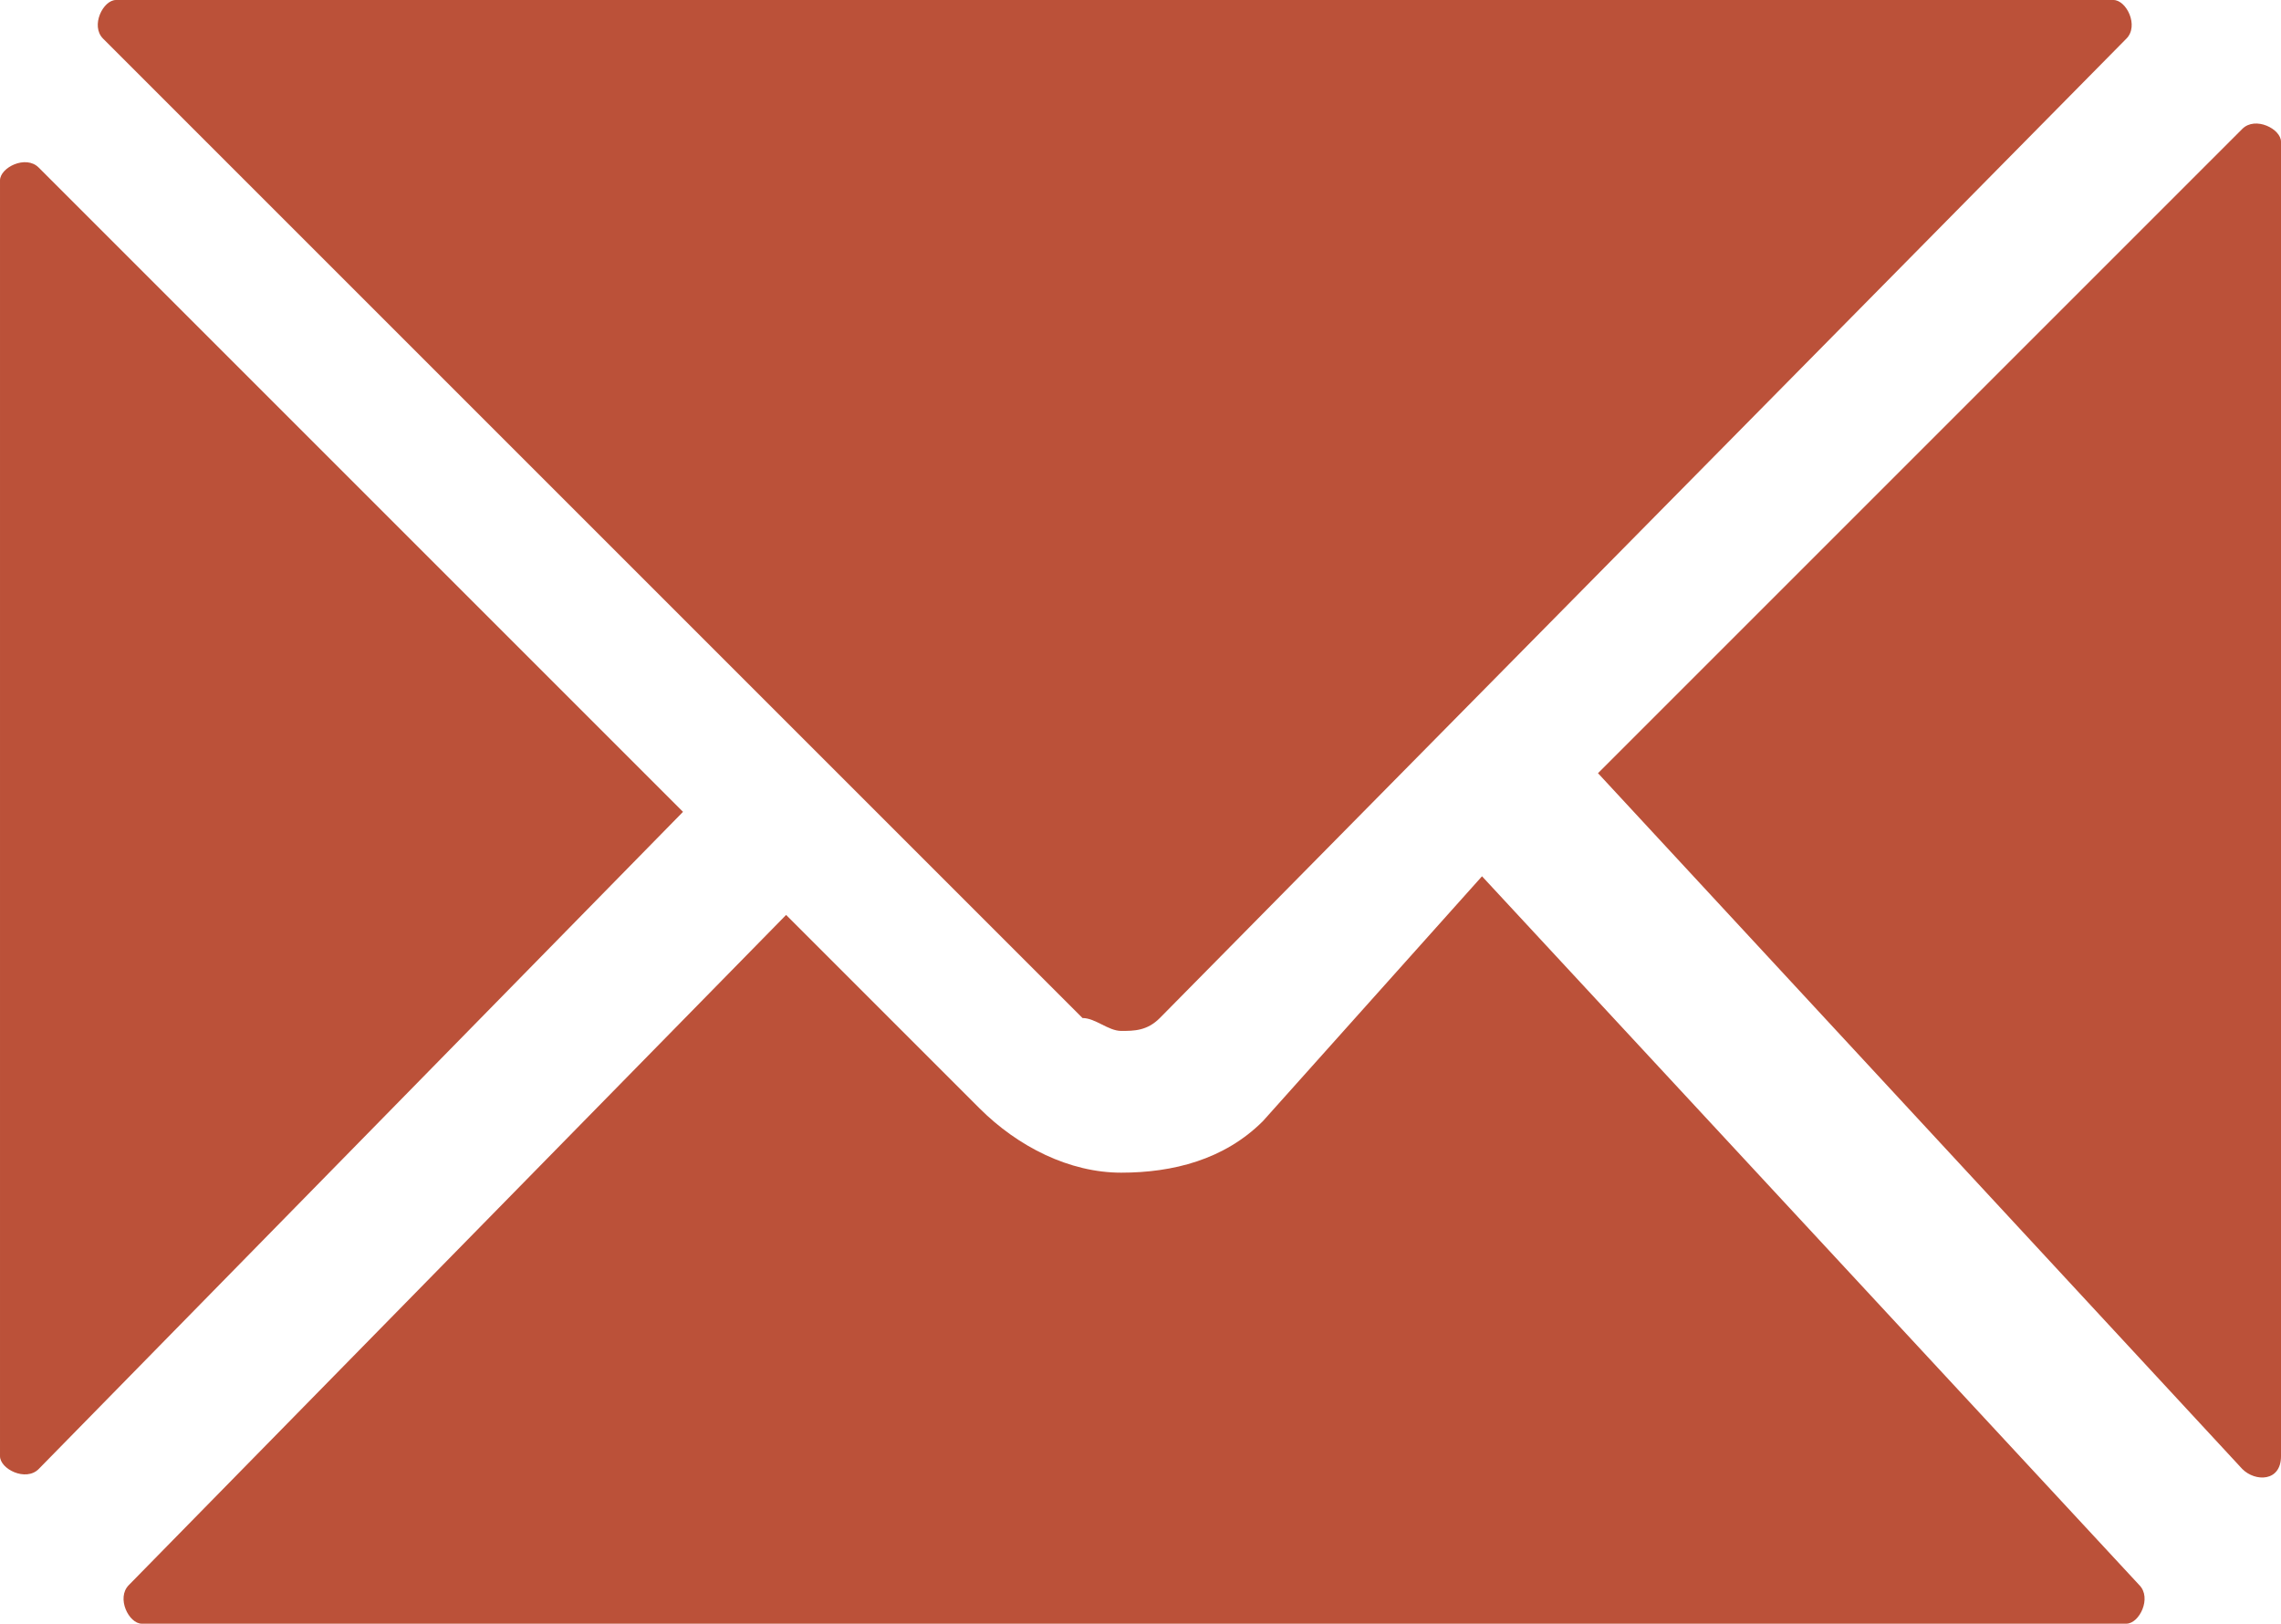
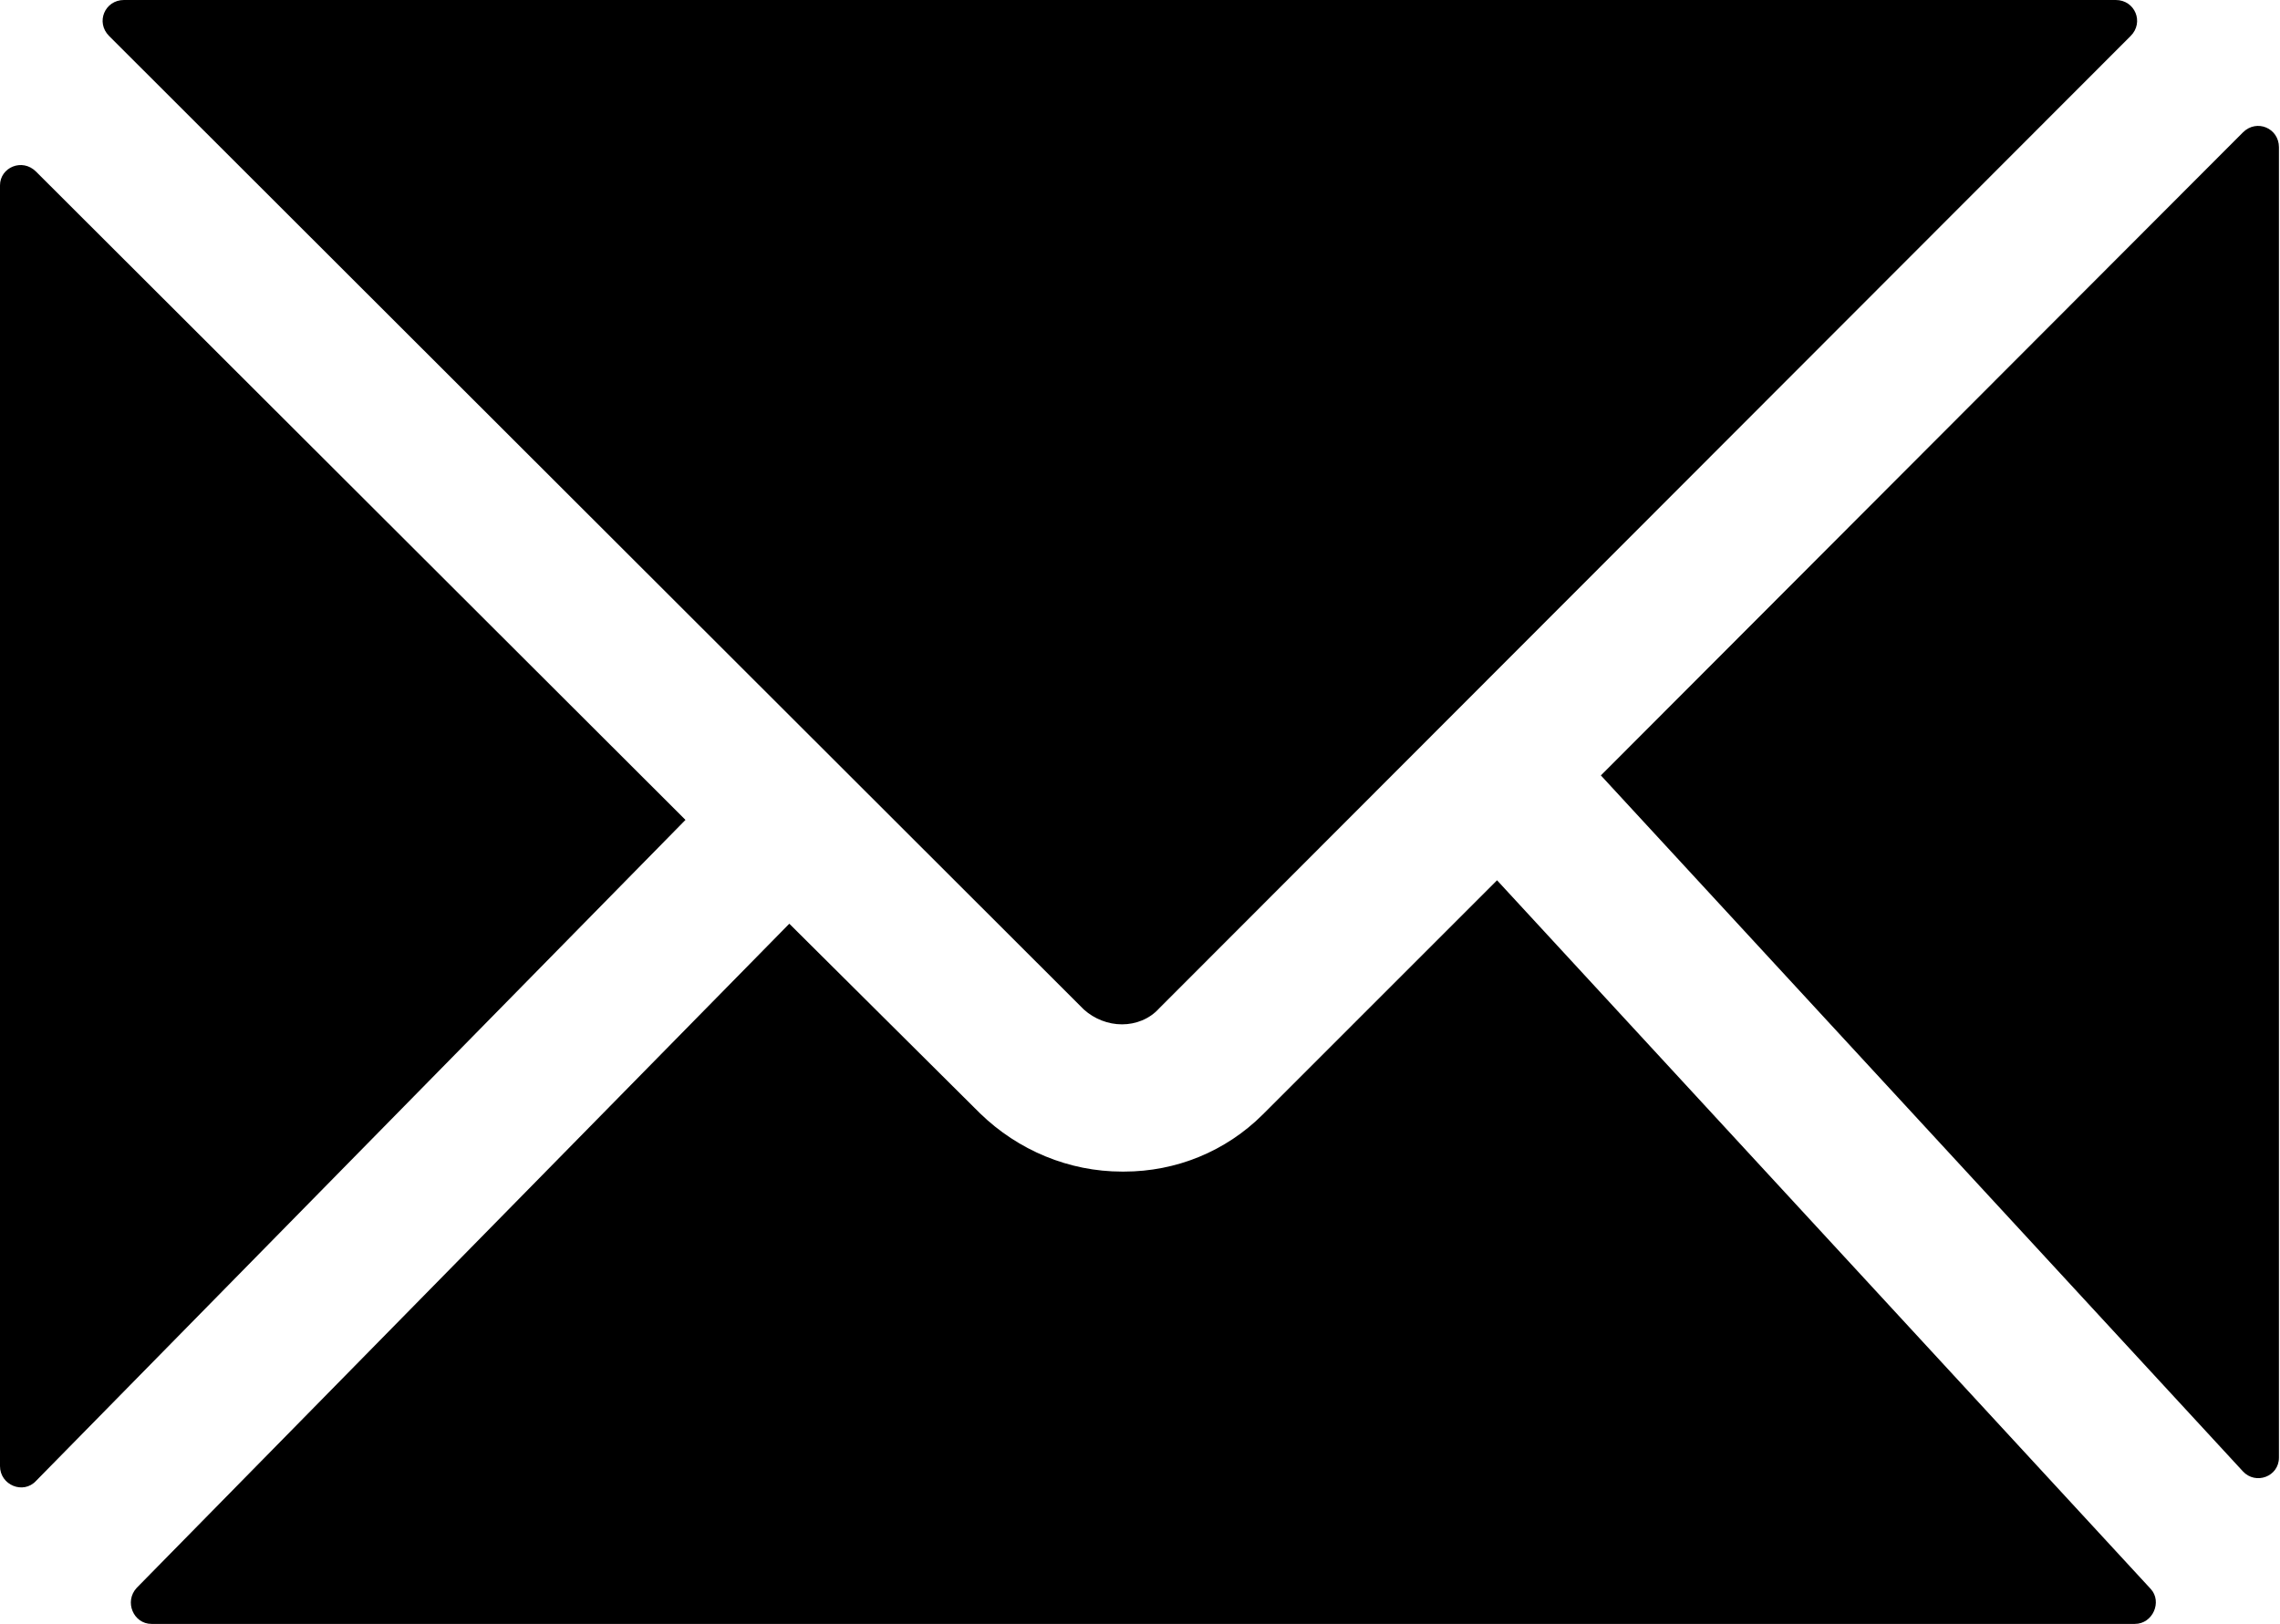
- <svg xmlns="http://www.w3.org/2000/svg" version="1.1" id="Layer_1" x="0px" y="0px" viewBox="559.1 -55.4 17.7 12.6" enable-background="new 559.1 -55.4 17.7 12.6" xml:space="preserve">
+ <svg xmlns="http://www.w3.org/2000/svg" version="1.1" id="Layer_1" x="0px" y="0px" viewBox="357.5 -51.4 215.2 153.3" enable-background="new 357.5 -51.4 215.2 153.3" xml:space="preserve">
  <g>
-     <path fill="#BB5139" d="M576.5-44l-5-5.4l5-5c0.1-0.1,0.3,0,0.3,0.1v10.2C576.8-43.9,576.6-43.9,576.5-44z M568.9-46.7   c-0.3,0.3-0.7,0.4-1.1,0.4h0c-0.4,0-0.8-0.2-1.1-0.5l-1.5-1.5l-5.1,5.2c-0.1,0.1,0,0.3,0.1,0.3h15.4c0.1,0,0.2-0.2,0.1-0.3   l-5.1-5.5L568.9-46.7z M567.8-47.4L567.8-47.4c0.1,0,0.2,0,0.3-0.1l7.5-7.6c0.1-0.1,0-0.3-0.1-0.3h-15.5c-0.1,0-0.2,0.2-0.1,0.3   l7.6,7.6C567.6-47.5,567.7-47.4,567.8-47.4z M559.1-54v9.9c0,0.1,0.2,0.2,0.3,0.1l5-5.1l-5-5C559.3-54.2,559.1-54.1,559.1-54z" />
+     <path d="M569.2,87.5l-60.6-65.7l60.6-60.7c1.3-1.3,3.4-0.4,3.4,1.4V86.2C572.6,88,570.4,88.8,569.2,87.5z M476.7,53.8   c-3.5,3.5-8.2,5.4-13.1,5.4h-0.2c-5,0-9.8-2-13.4-5.5l-18-17.9l-61.6,62.7c-1.2,1.3-0.3,3.4,1.4,3.4H559c1.7,0,2.6-2.1,1.5-3.3   l-61.7-66.9L476.7,53.8z M463.4,45.3L463.4,45.3c1.3,0,2.6-0.5,3.5-1.5L558.6-48c1.3-1.3,0.4-3.4-1.4-3.4h-188   c-1.8,0-2.7,2.1-1.4,3.4l92,91.9C460.8,44.8,462.1,45.3,463.4,45.3z M357.5-33.9V87c0,1.8,2.2,2.7,3.4,1.4L422.2,26l-61.3-61.2   C359.6-36.5,357.5-35.6,357.5-33.9z" />
  </g>
</svg>
